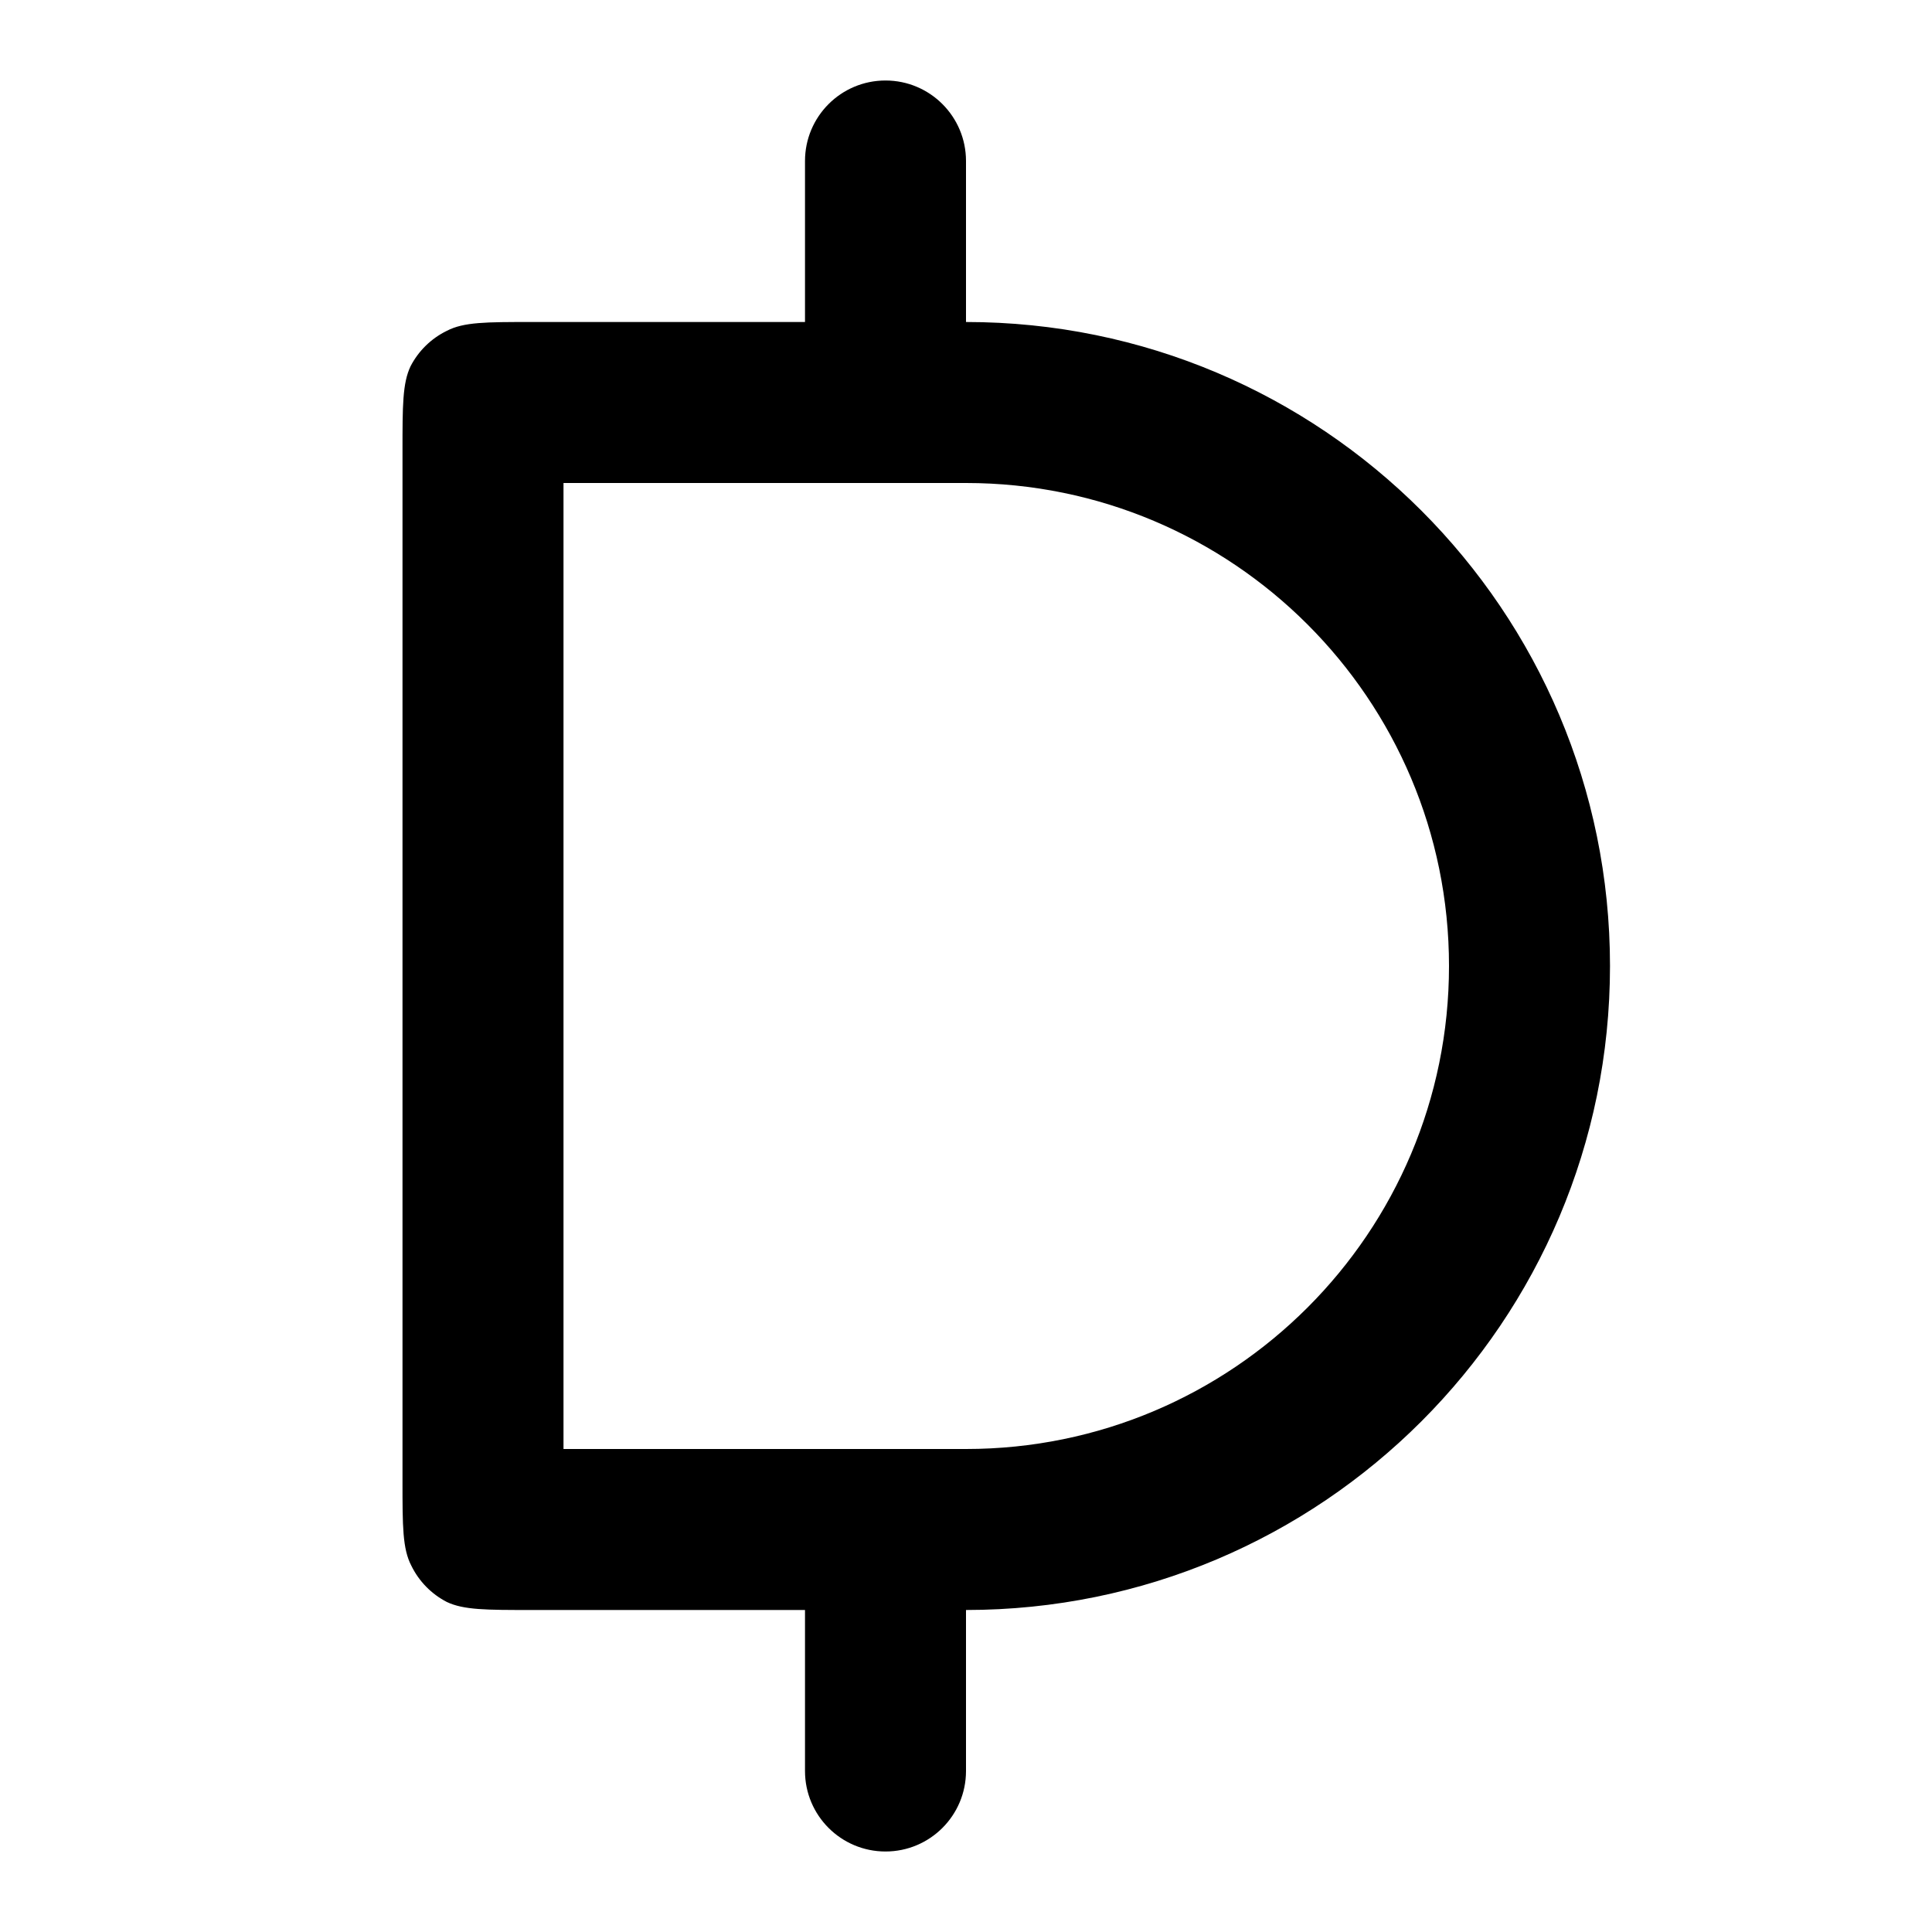
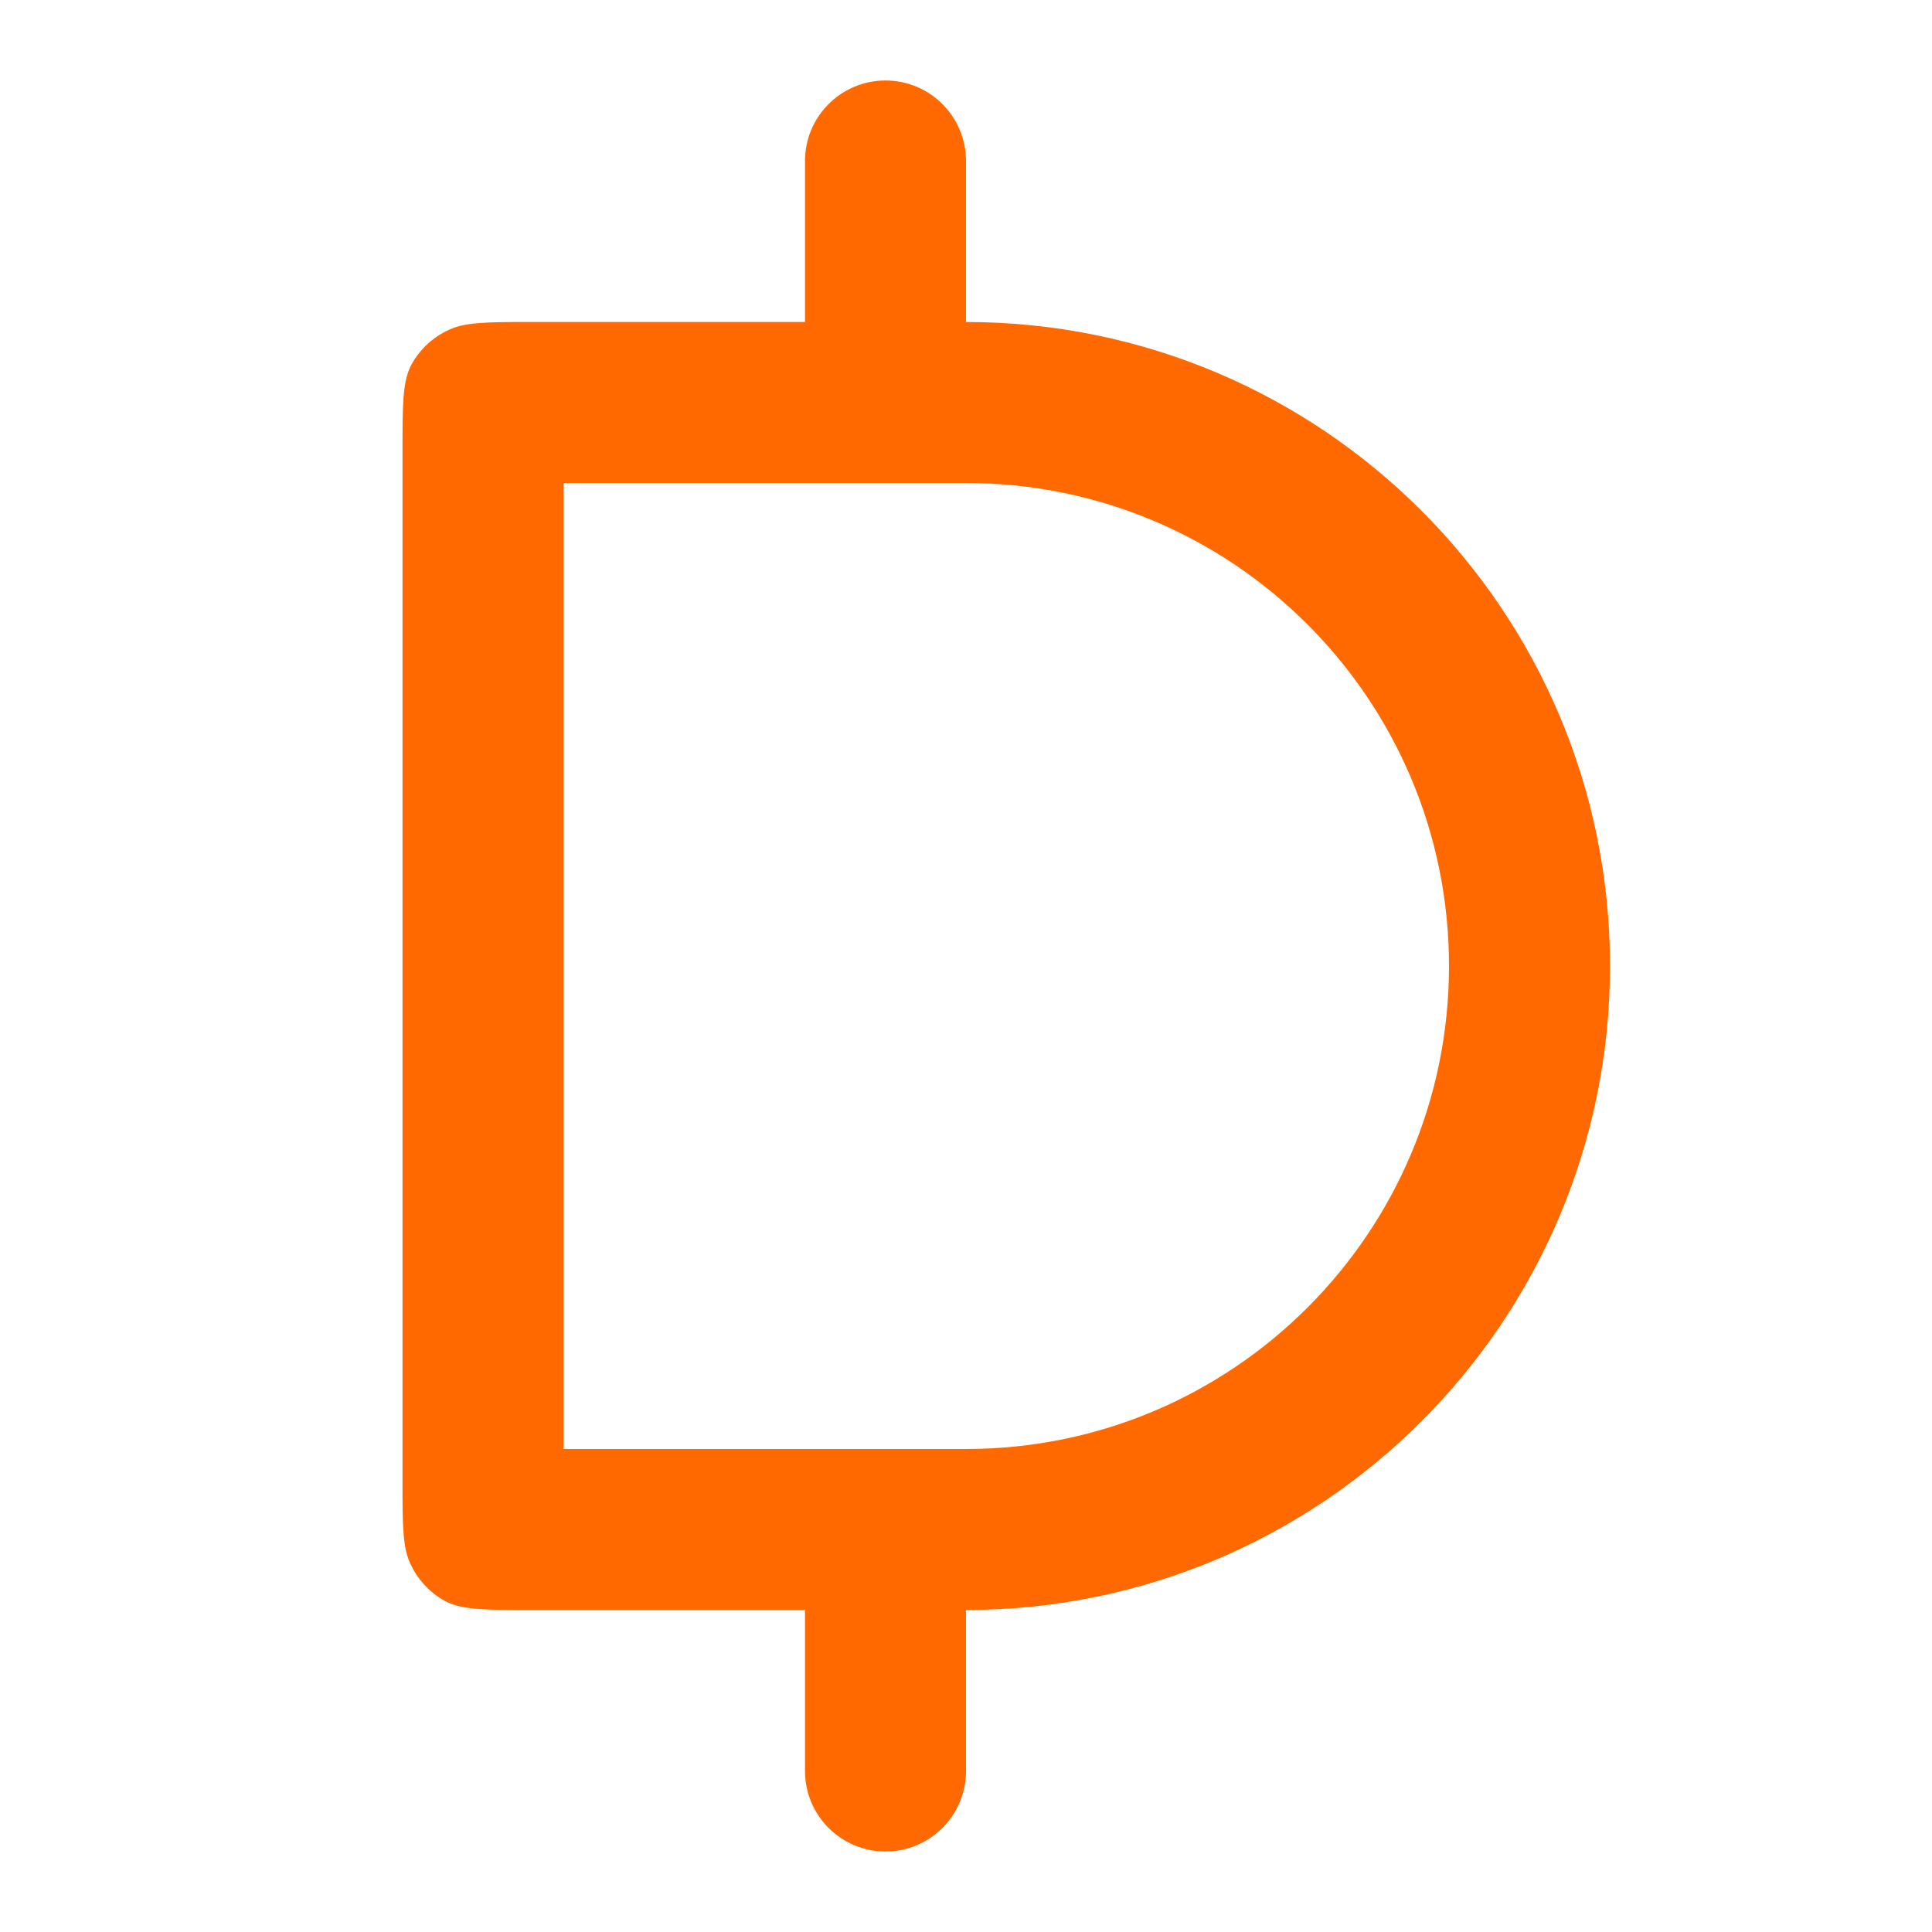
<svg xmlns="http://www.w3.org/2000/svg" fill="none" viewBox="0 0 24 24">
-   <path fill-rule="evenodd" clip-rule="evenodd" d="M11 1a1 1 0 011 1v2a8 8 0 110 16v2a1 1 0 11-2 0v-2H6.6c-.56 0-.84 0-1.05-.1a1 1 0 01-.44-.45C5 19.24 5 18.96 5 18.4V5.6c0-.56 0-.84.1-1.05a1 1 0 01.45-.44C5.76 4 6.04 4 6.6 4H10V2a1 1 0 011-1zm1 17a6 6 0 000-12H7v12h5z" fill="#000" />
+   <path fill-rule="evenodd" clip-rule="evenodd" d="M11 1a1 1 0 011 1v2a8 8 0 110 16v2a1 1 0 11-2 0v-2H6.6c-.56 0-.84 0-1.05-.1a1 1 0 01-.44-.45C5 19.24 5 18.96 5 18.4V5.6c0-.56 0-.84.1-1.05a1 1 0 01.45-.44C5.76 4 6.04 4 6.6 4H10V2a1 1 0 011-1zm1 17a6 6 0 000-12H7v12h5z" fill="#ff6900" />
</svg>
